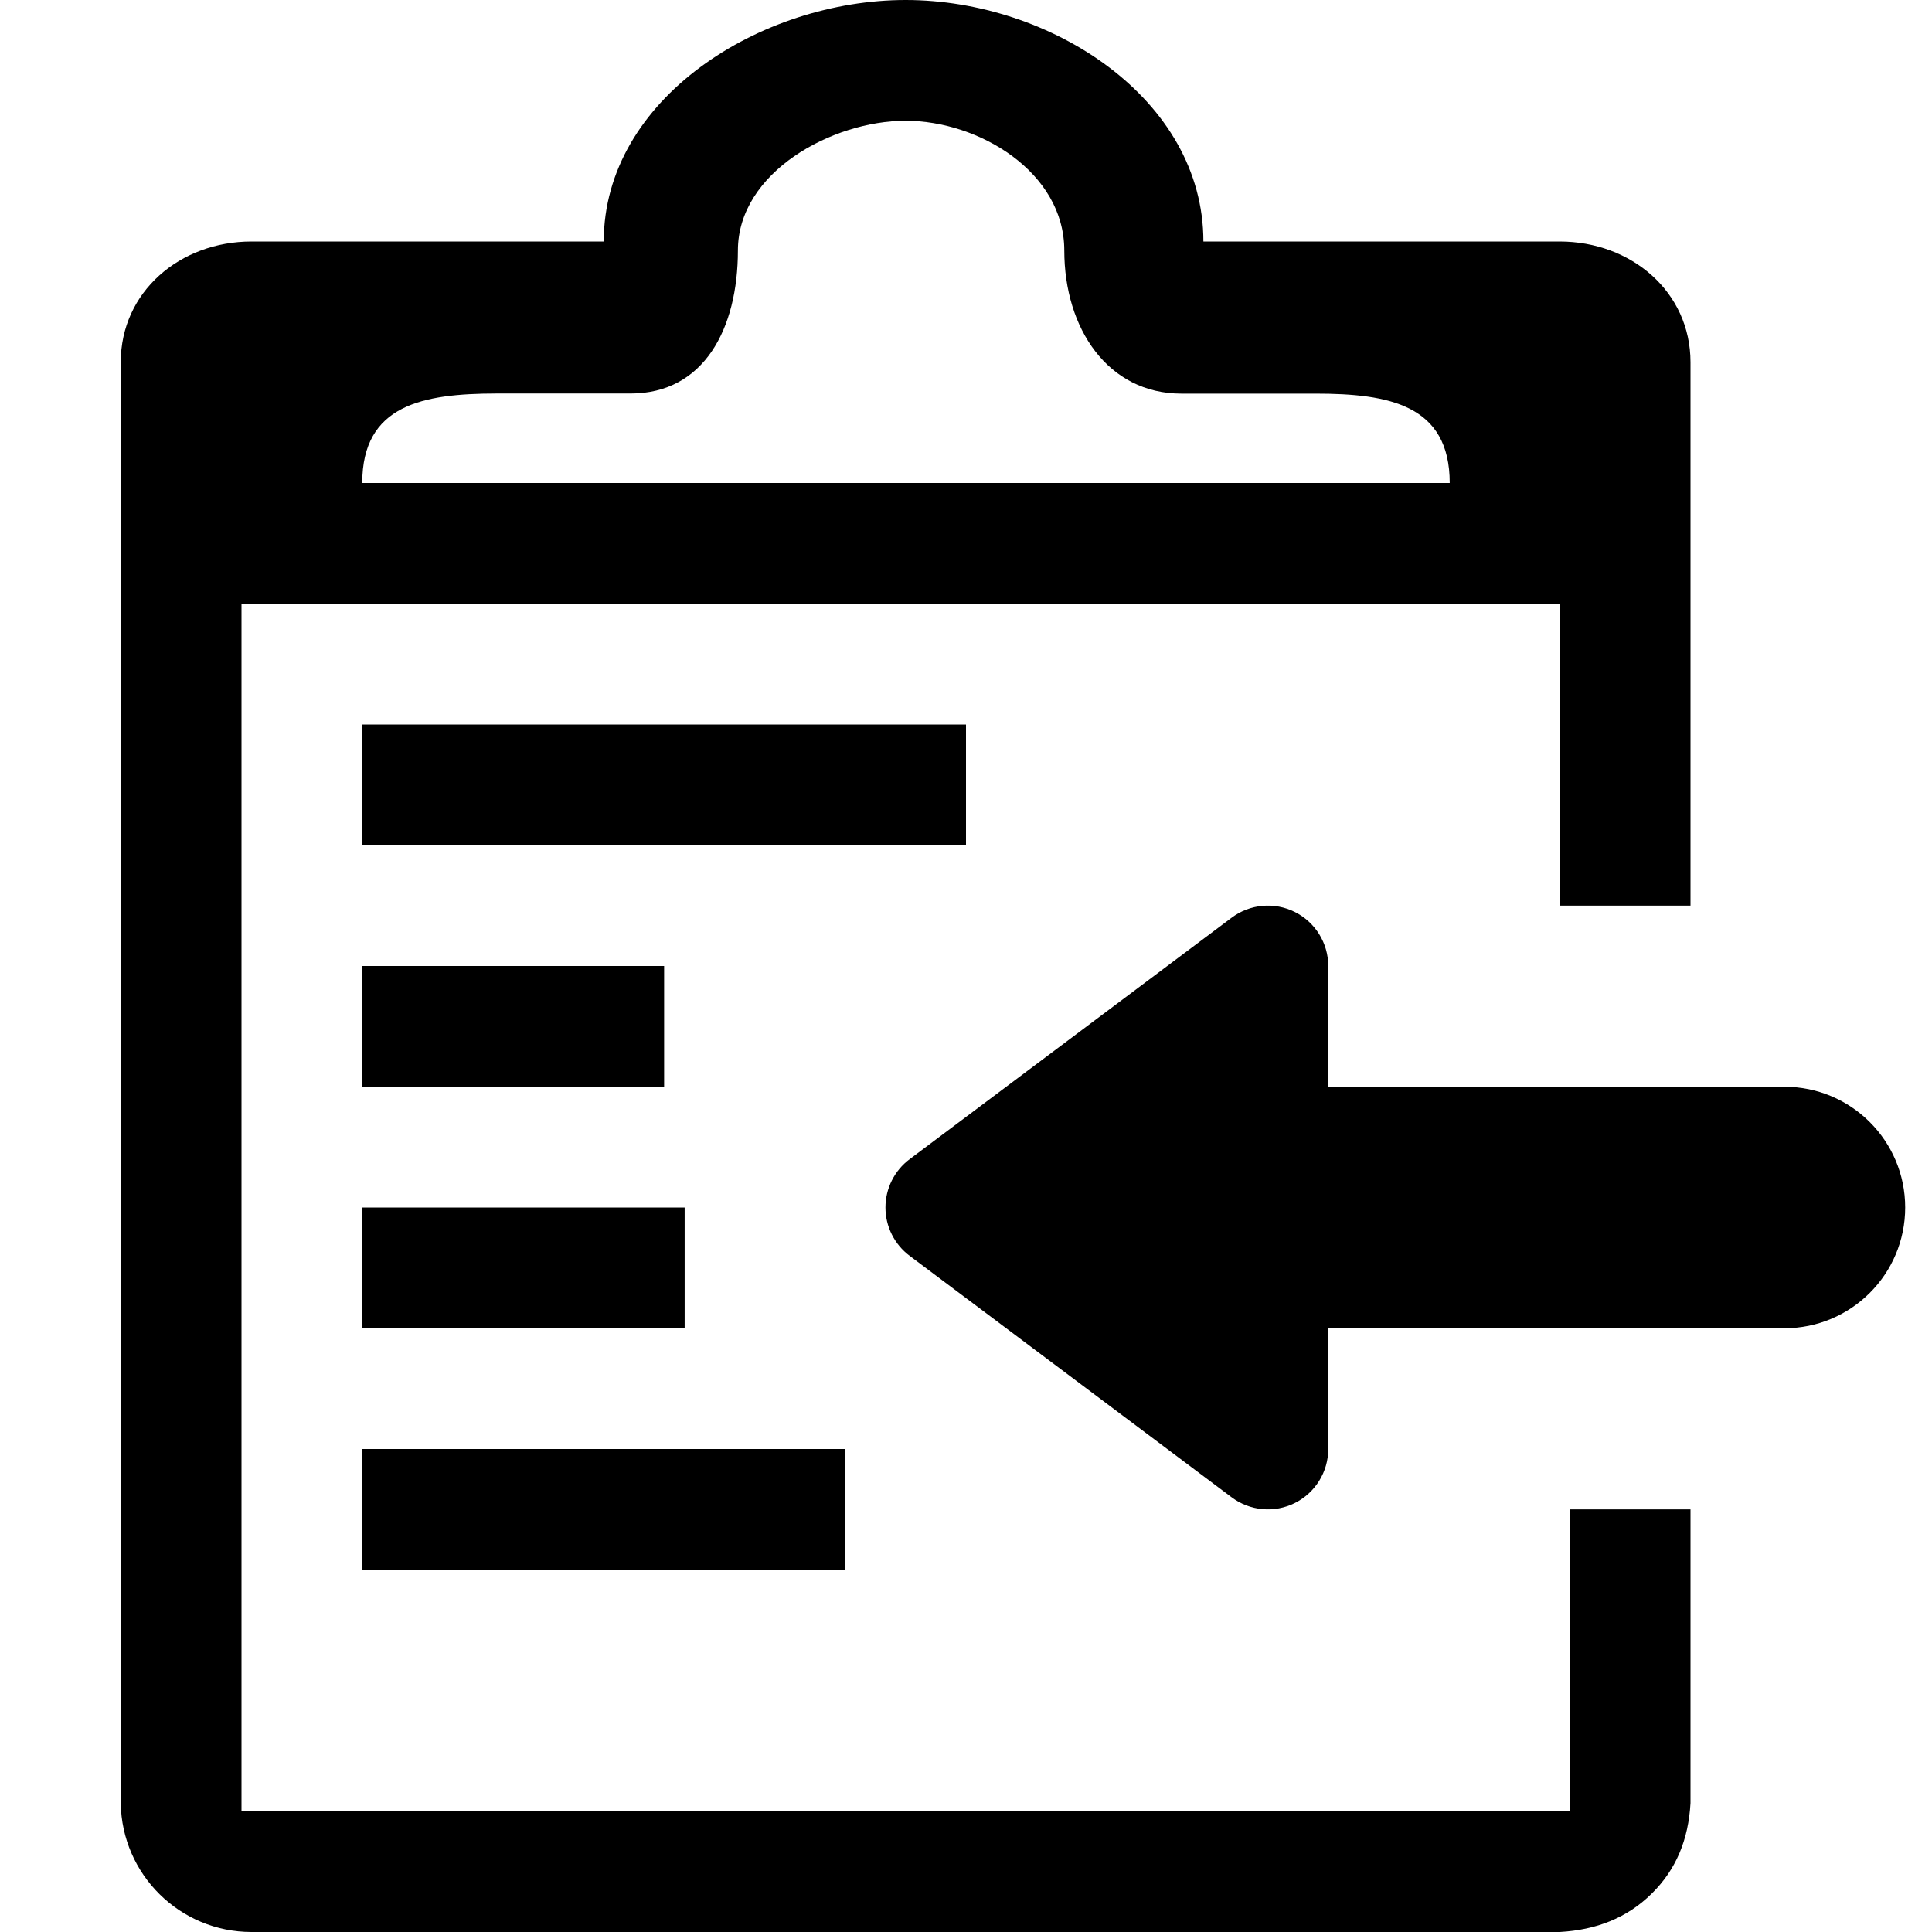
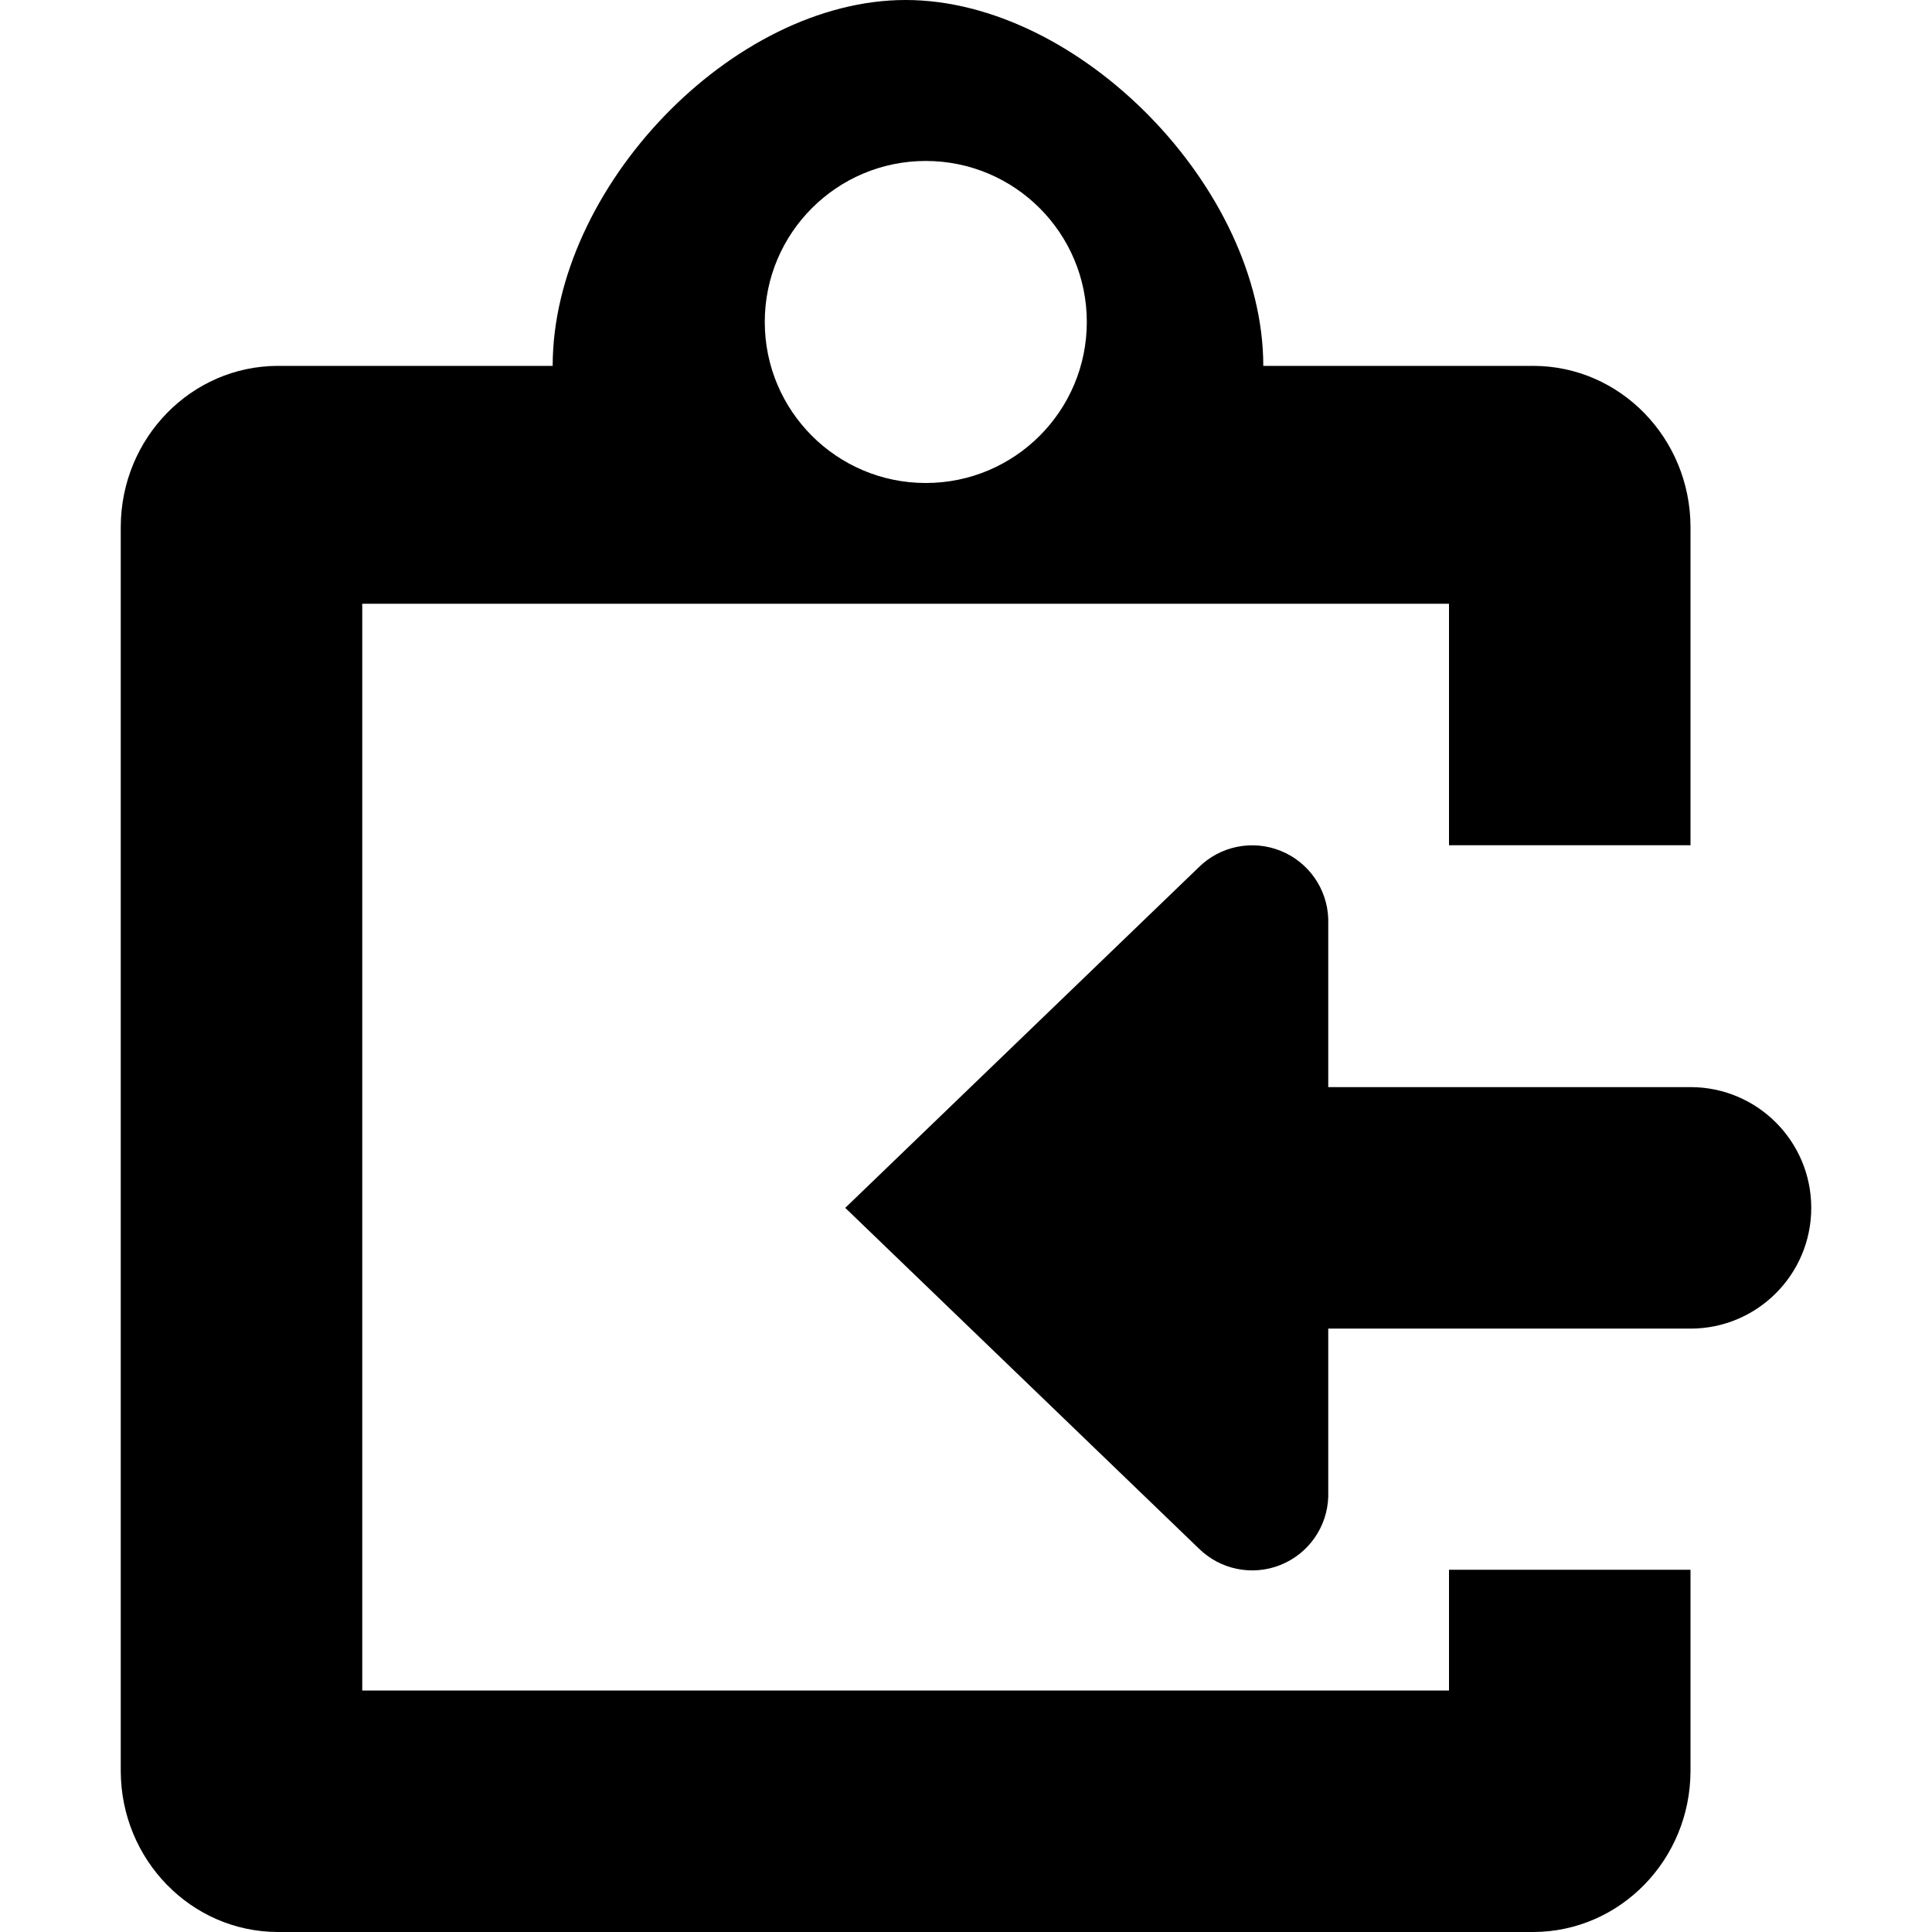
<svg xmlns="http://www.w3.org/2000/svg" width="16" height="16" viewBox="0 0 16 16">
  <g fill="none" fill-rule="evenodd">
    <path d="M0 0h16v16H0z" />
-     <path fill="#000" d="M12.006 4c0-.648-.504-.74-1.111-.74H9.784c-.608 0-.97-.538-.97-1.186C8.814 1.426 8.108 1 7.5 1c-.608 0-1.389.426-1.389 1.074 0 .648-.281 1.185-.889 1.185h-1.11C3.502 3.26 3 3.352 3 4h9.006zM13 12.5h1v2.433c-.017.3-.118.55-.322.75-.203.2-.457.3-.761.317H2.083A1.083 1.083 0 0 1 1 14.933V3c0-.583.49-1 1.083-1H5C5 .817 6.298 0 7.5 0s2.466.817 2.466 2h2.95C13.51 2 14 2.417 14 3v4.5h-1.083V5H2v10h11v-2.5zM3 11h2.67v-1H3v1zm0-2h2.5V8H3v1zm8 0V8a.5.5 0 0 0-.8-.4l-2.667 2a.5.5 0 0 0 0 .8l2.667 2a.5.5 0 0 0 .8-.4v-1h3.778a1 1 0 0 0 0-2H11zM3 7h5V6H3v1zm0 6h4v-1H3v1z" />
+     <path fill="#000" fill-rule="nonzero" d="M14 7h-2V5H3v9h9v-1h2v1.667c-.002.735-.583 1.33-1.3 1.333H2.3c-.717-.002-1.298-.598-1.3-1.333V4.363c.002-.735.583-1.331 1.3-1.333h2.277C4.577 1.557 6.064 0 7.5 0s2.962 1.557 2.962 3.03H12.7c.717.002 1.298.598 1.3 1.333V7zM7.667 4a1.333 1.333 0 1 0 0-2.667 1.333 1.333 0 0 0 0 2.667zM14 9.003a1 1 0 0 1 0 2h-3v1.393a.63.63 0 0 1-1.073.427L7 10.003l2.927-2.82A.63.63 0 0 1 11 7.609v1.394h3z" />
  </g>
</svg>
